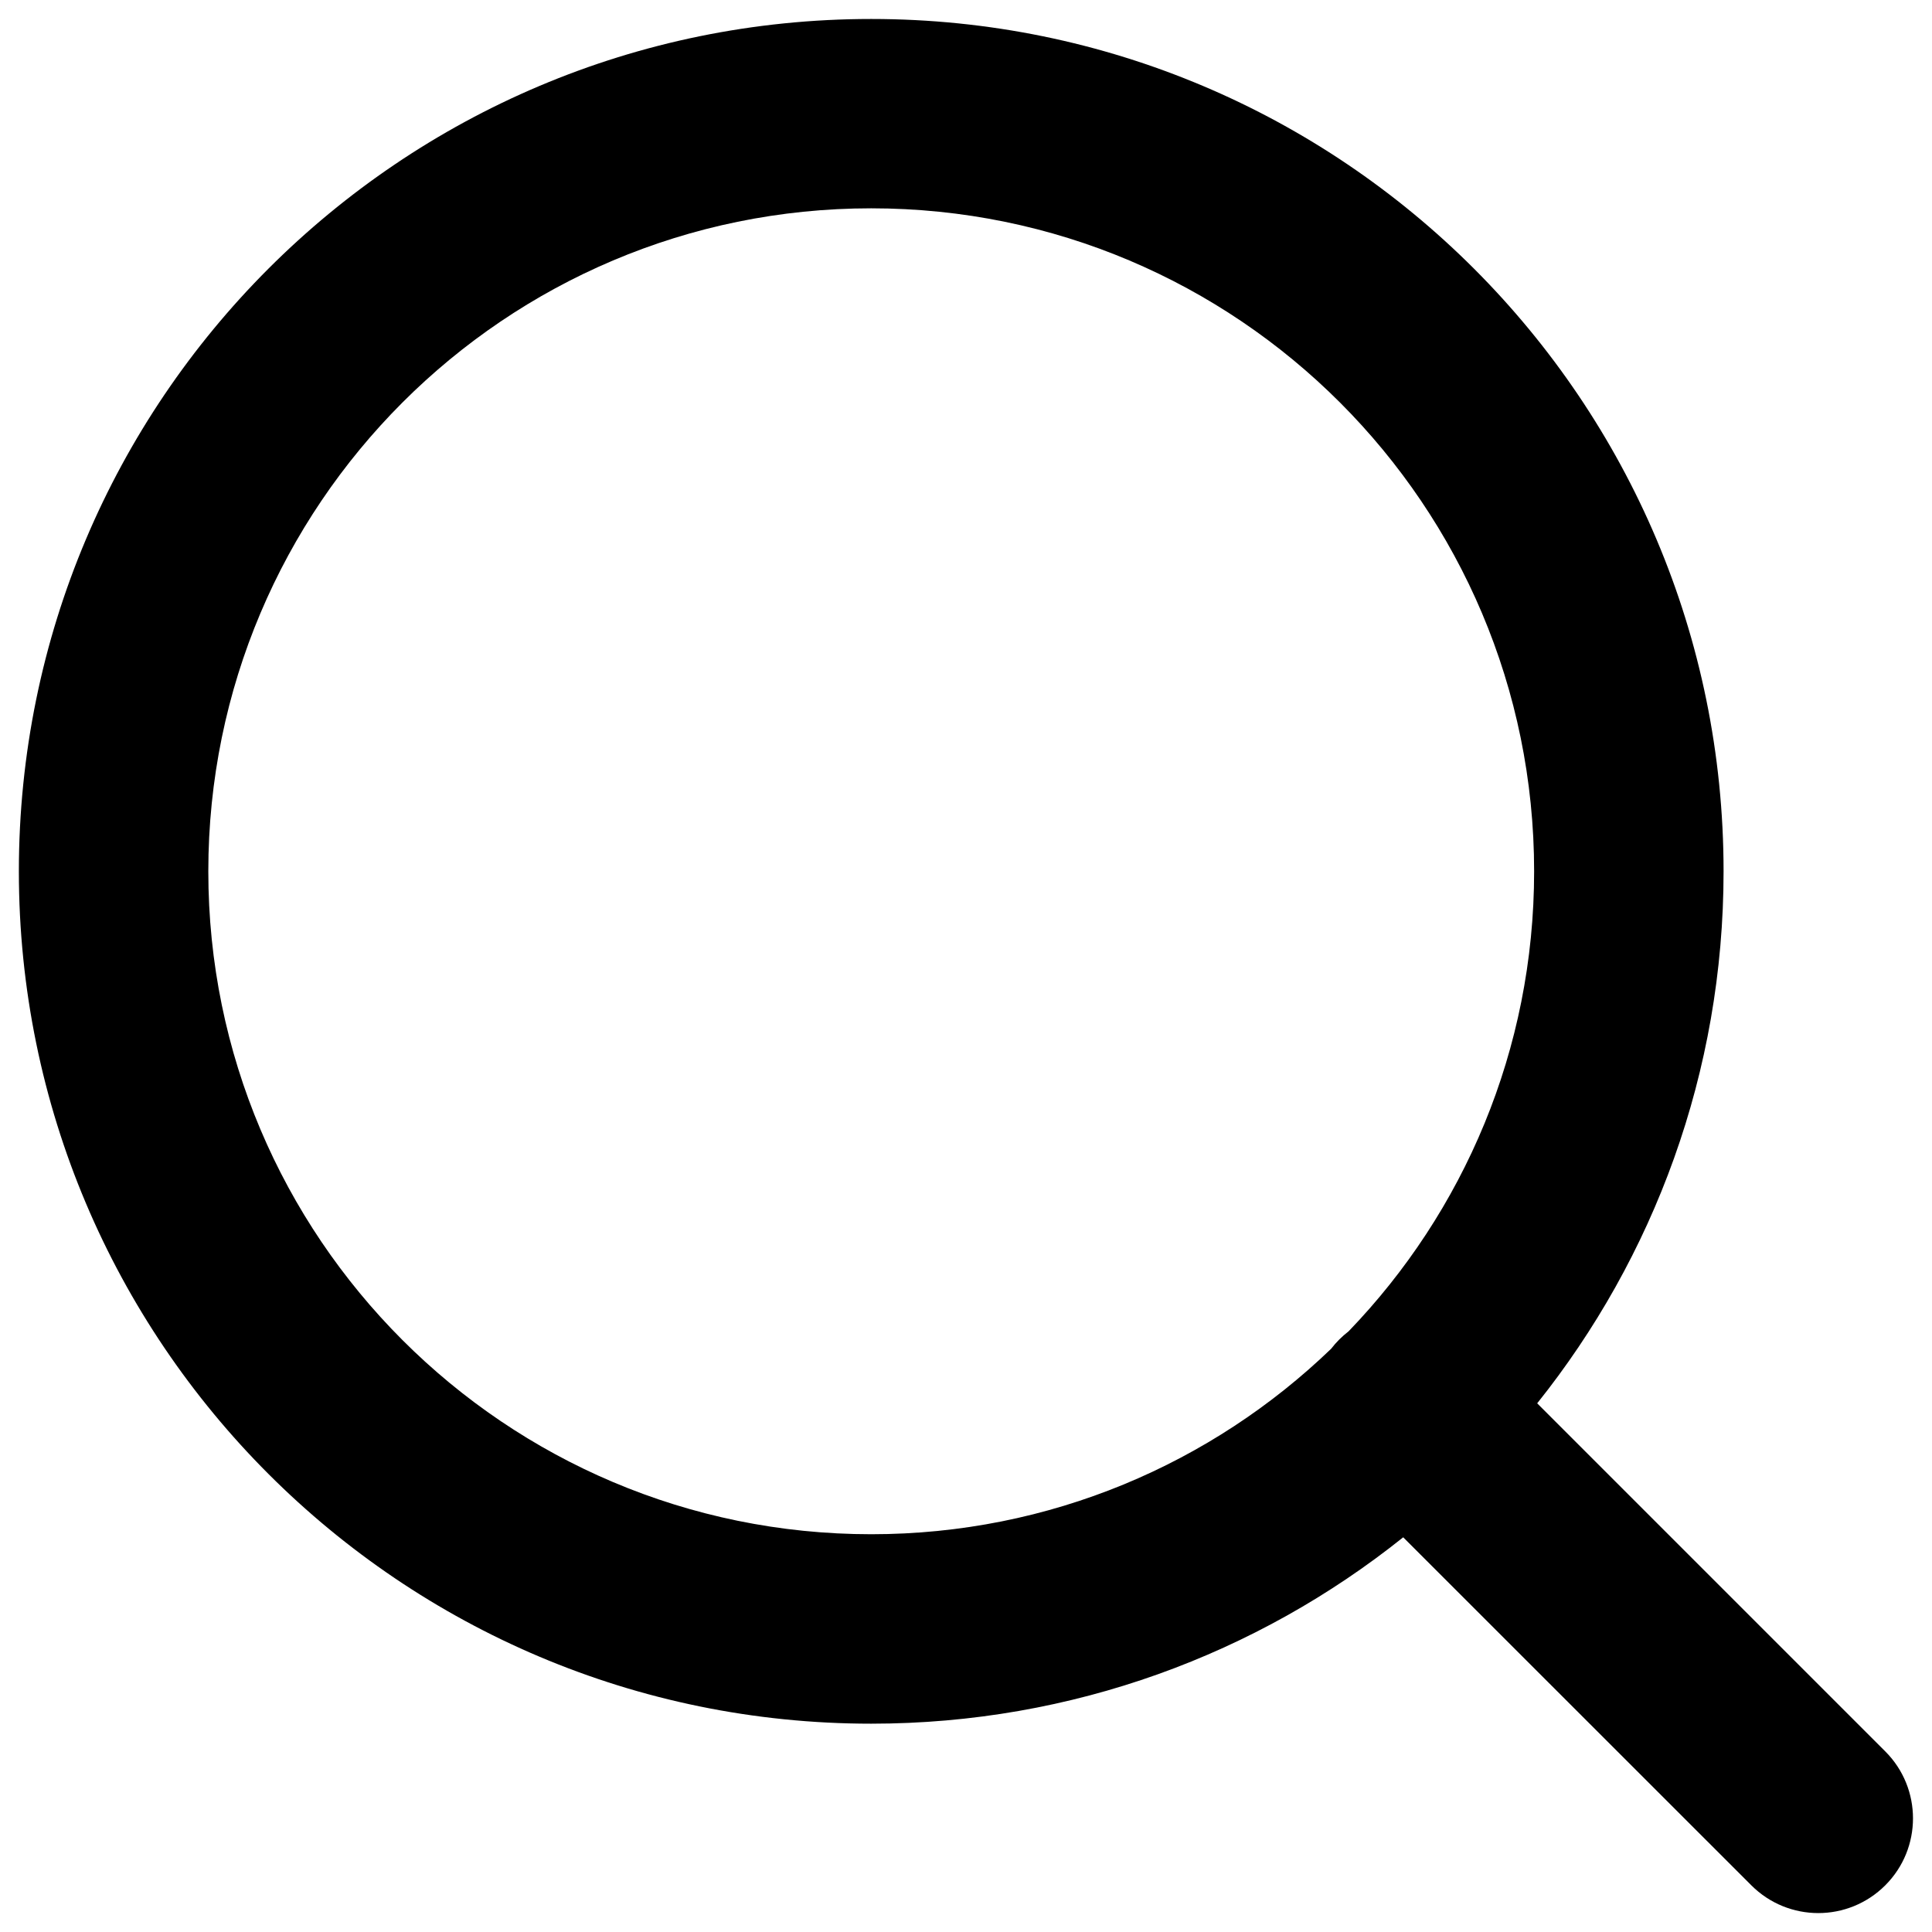
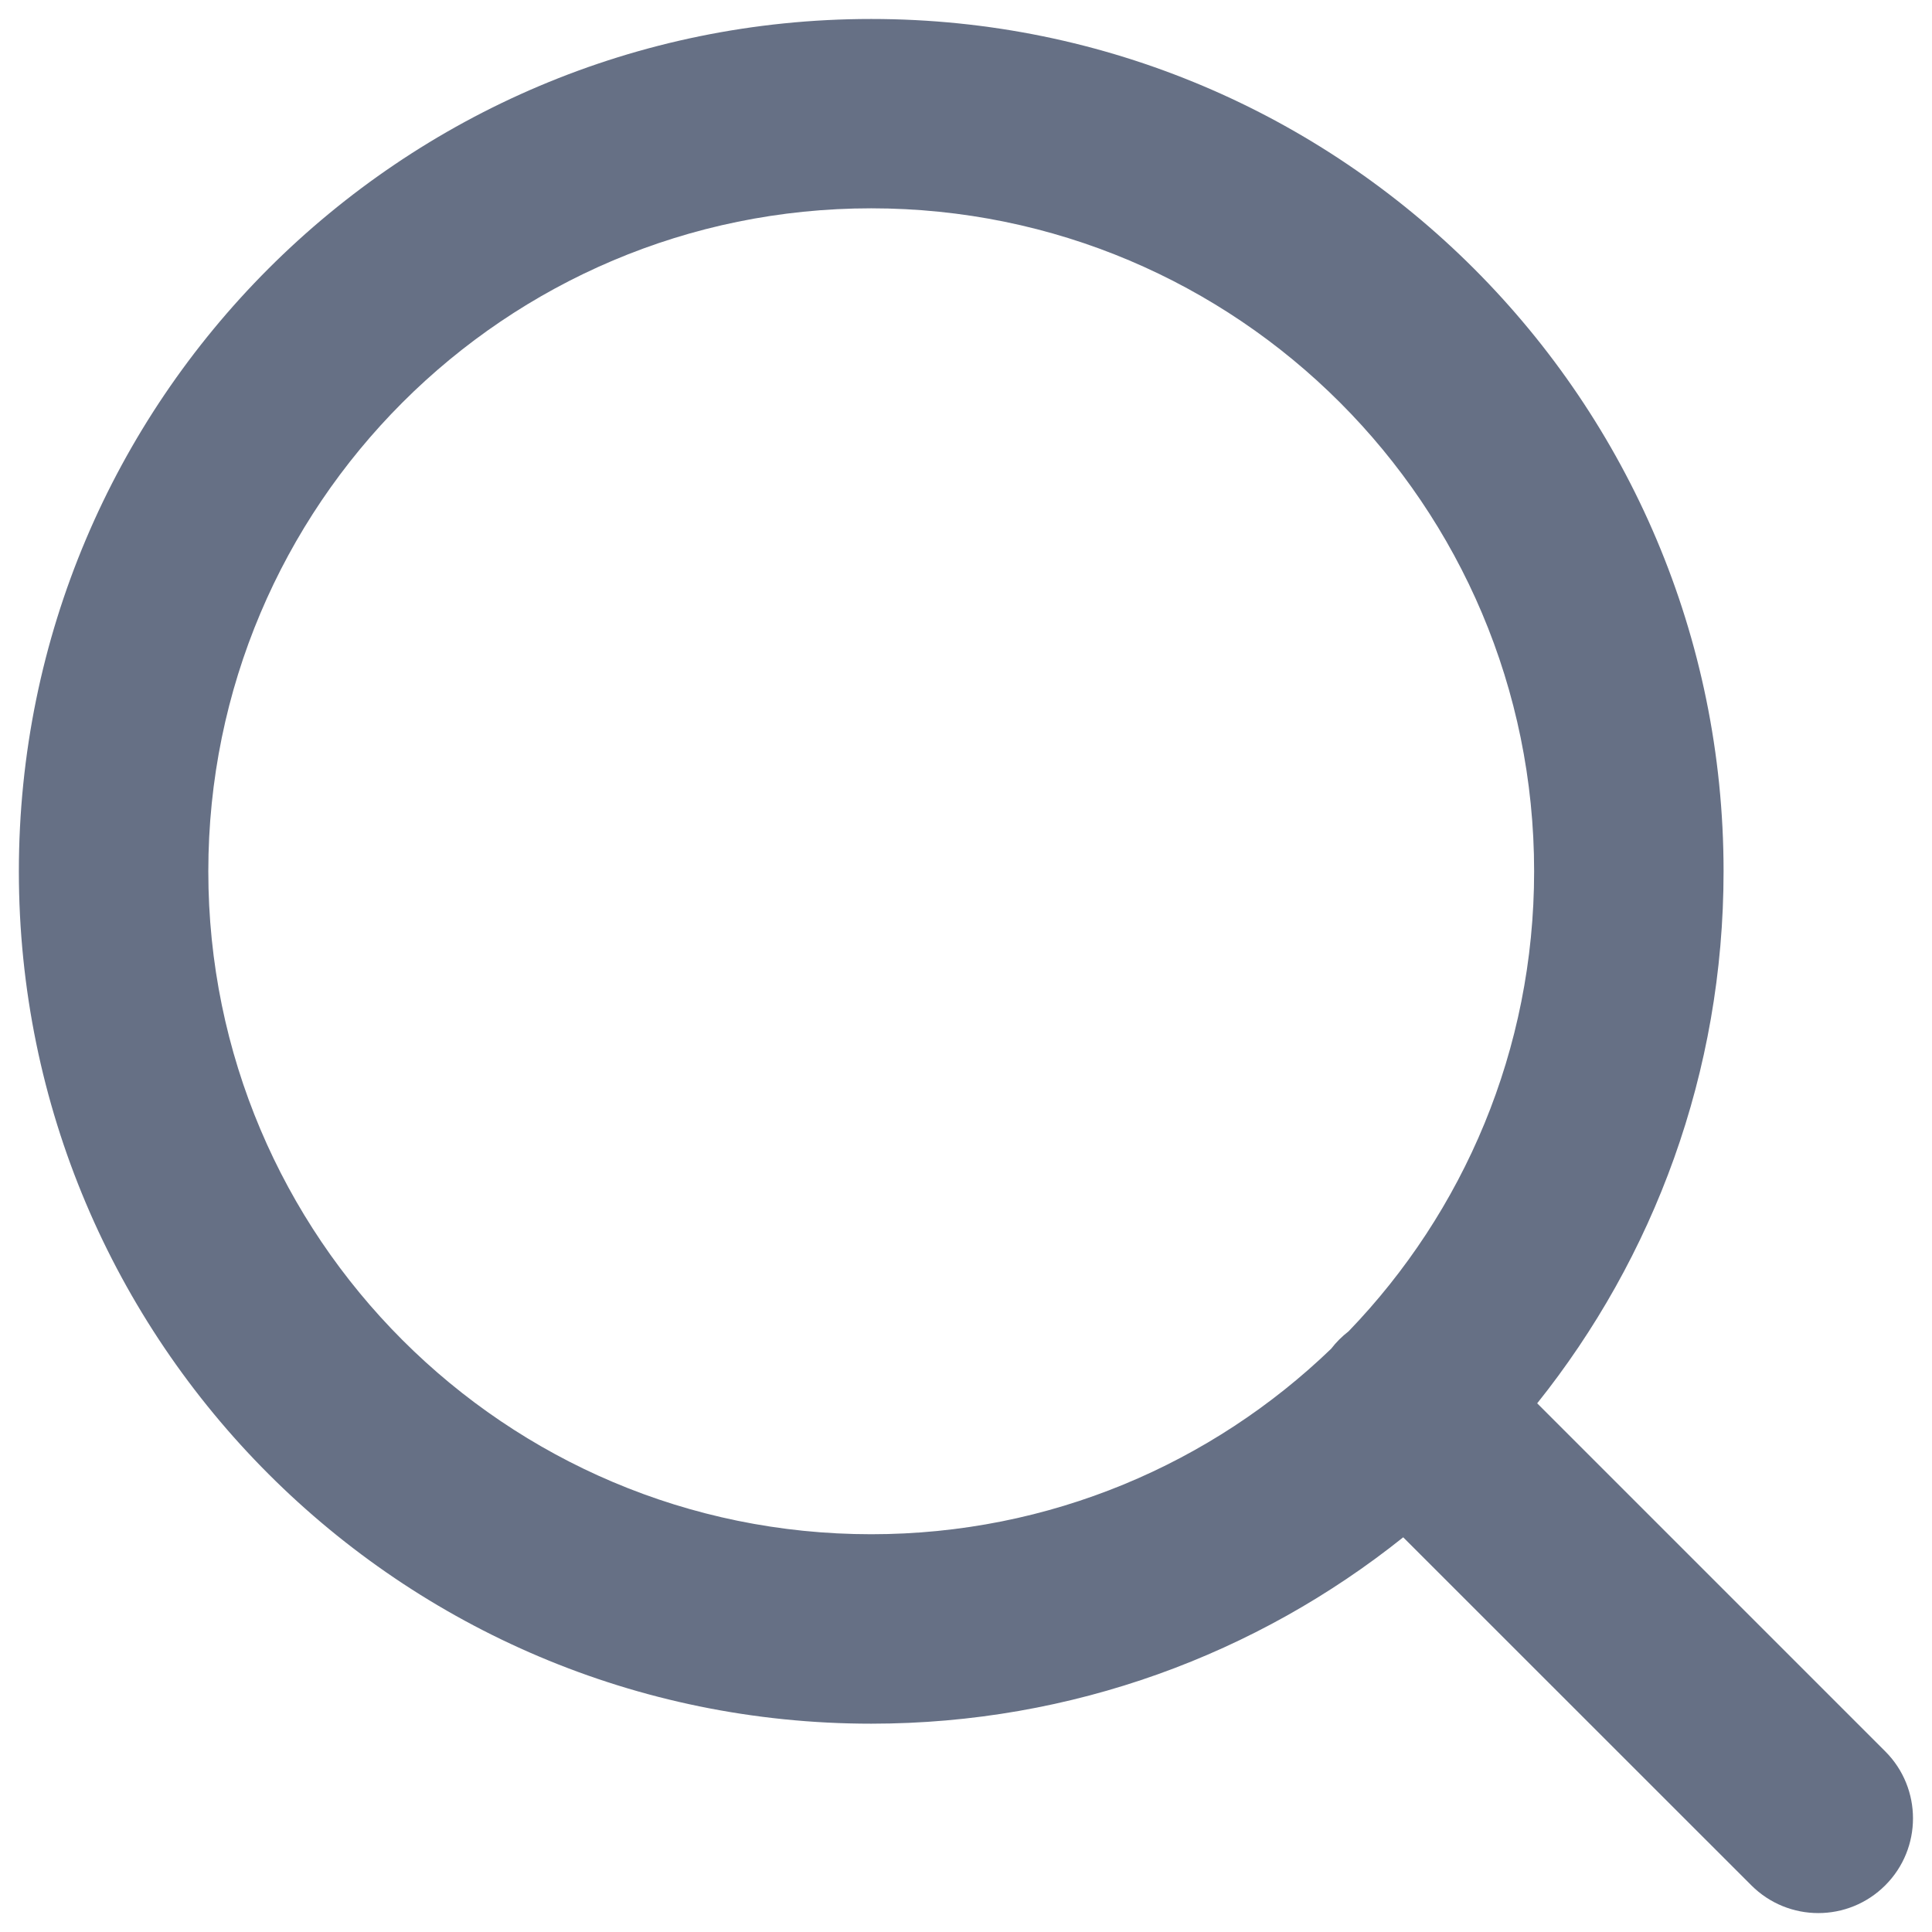
<svg xmlns="http://www.w3.org/2000/svg" width="17" height="17" viewBox="0 0 17 17" fill="none">
-   <path fill-rule="evenodd" clip-rule="evenodd" d="M7.666 1.833C4.444 1.833 1.833 4.445 1.833 7.667C1.833 10.888 4.444 13.5 7.666 13.5C9.238 13.5 10.664 12.878 11.713 11.868C11.735 11.839 11.759 11.812 11.785 11.786C11.811 11.76 11.839 11.736 11.867 11.714C12.878 10.665 13.499 9.238 13.499 7.667C13.499 4.445 10.888 1.833 7.666 1.833ZM13.526 12.348C14.552 11.065 15.166 9.437 15.166 7.667C15.166 3.524 11.808 0.167 7.666 0.167C3.524 0.167 0.166 3.524 0.166 7.667C0.166 11.809 3.524 15.167 7.666 15.167C9.437 15.167 11.064 14.553 12.347 13.527L15.41 16.589C15.736 16.915 16.263 16.915 16.589 16.589C16.914 16.264 16.914 15.736 16.589 15.411L13.526 12.348Z" fill="black" />
+   <path fill-rule="evenodd" clip-rule="evenodd" d="M7.666 1.833C4.444 1.833 1.833 4.445 1.833 7.667C1.833 10.888 4.444 13.5 7.666 13.5C9.238 13.5 10.664 12.878 11.713 11.868C11.735 11.839 11.759 11.812 11.785 11.786C11.811 11.76 11.839 11.736 11.867 11.714C12.878 10.665 13.499 9.238 13.499 7.667C13.499 4.445 10.888 1.833 7.666 1.833ZM13.526 12.348C14.552 11.065 15.166 9.437 15.166 7.667C15.166 3.524 11.808 0.167 7.666 0.167C3.524 0.167 0.166 3.524 0.166 7.667C0.166 11.809 3.524 15.167 7.666 15.167C9.437 15.167 11.064 14.553 12.347 13.527L15.41 16.589C15.736 16.915 16.263 16.915 16.589 16.589C16.914 16.264 16.914 15.736 16.589 15.411L13.526 12.348Z" fill="#667085" />
</svg>
